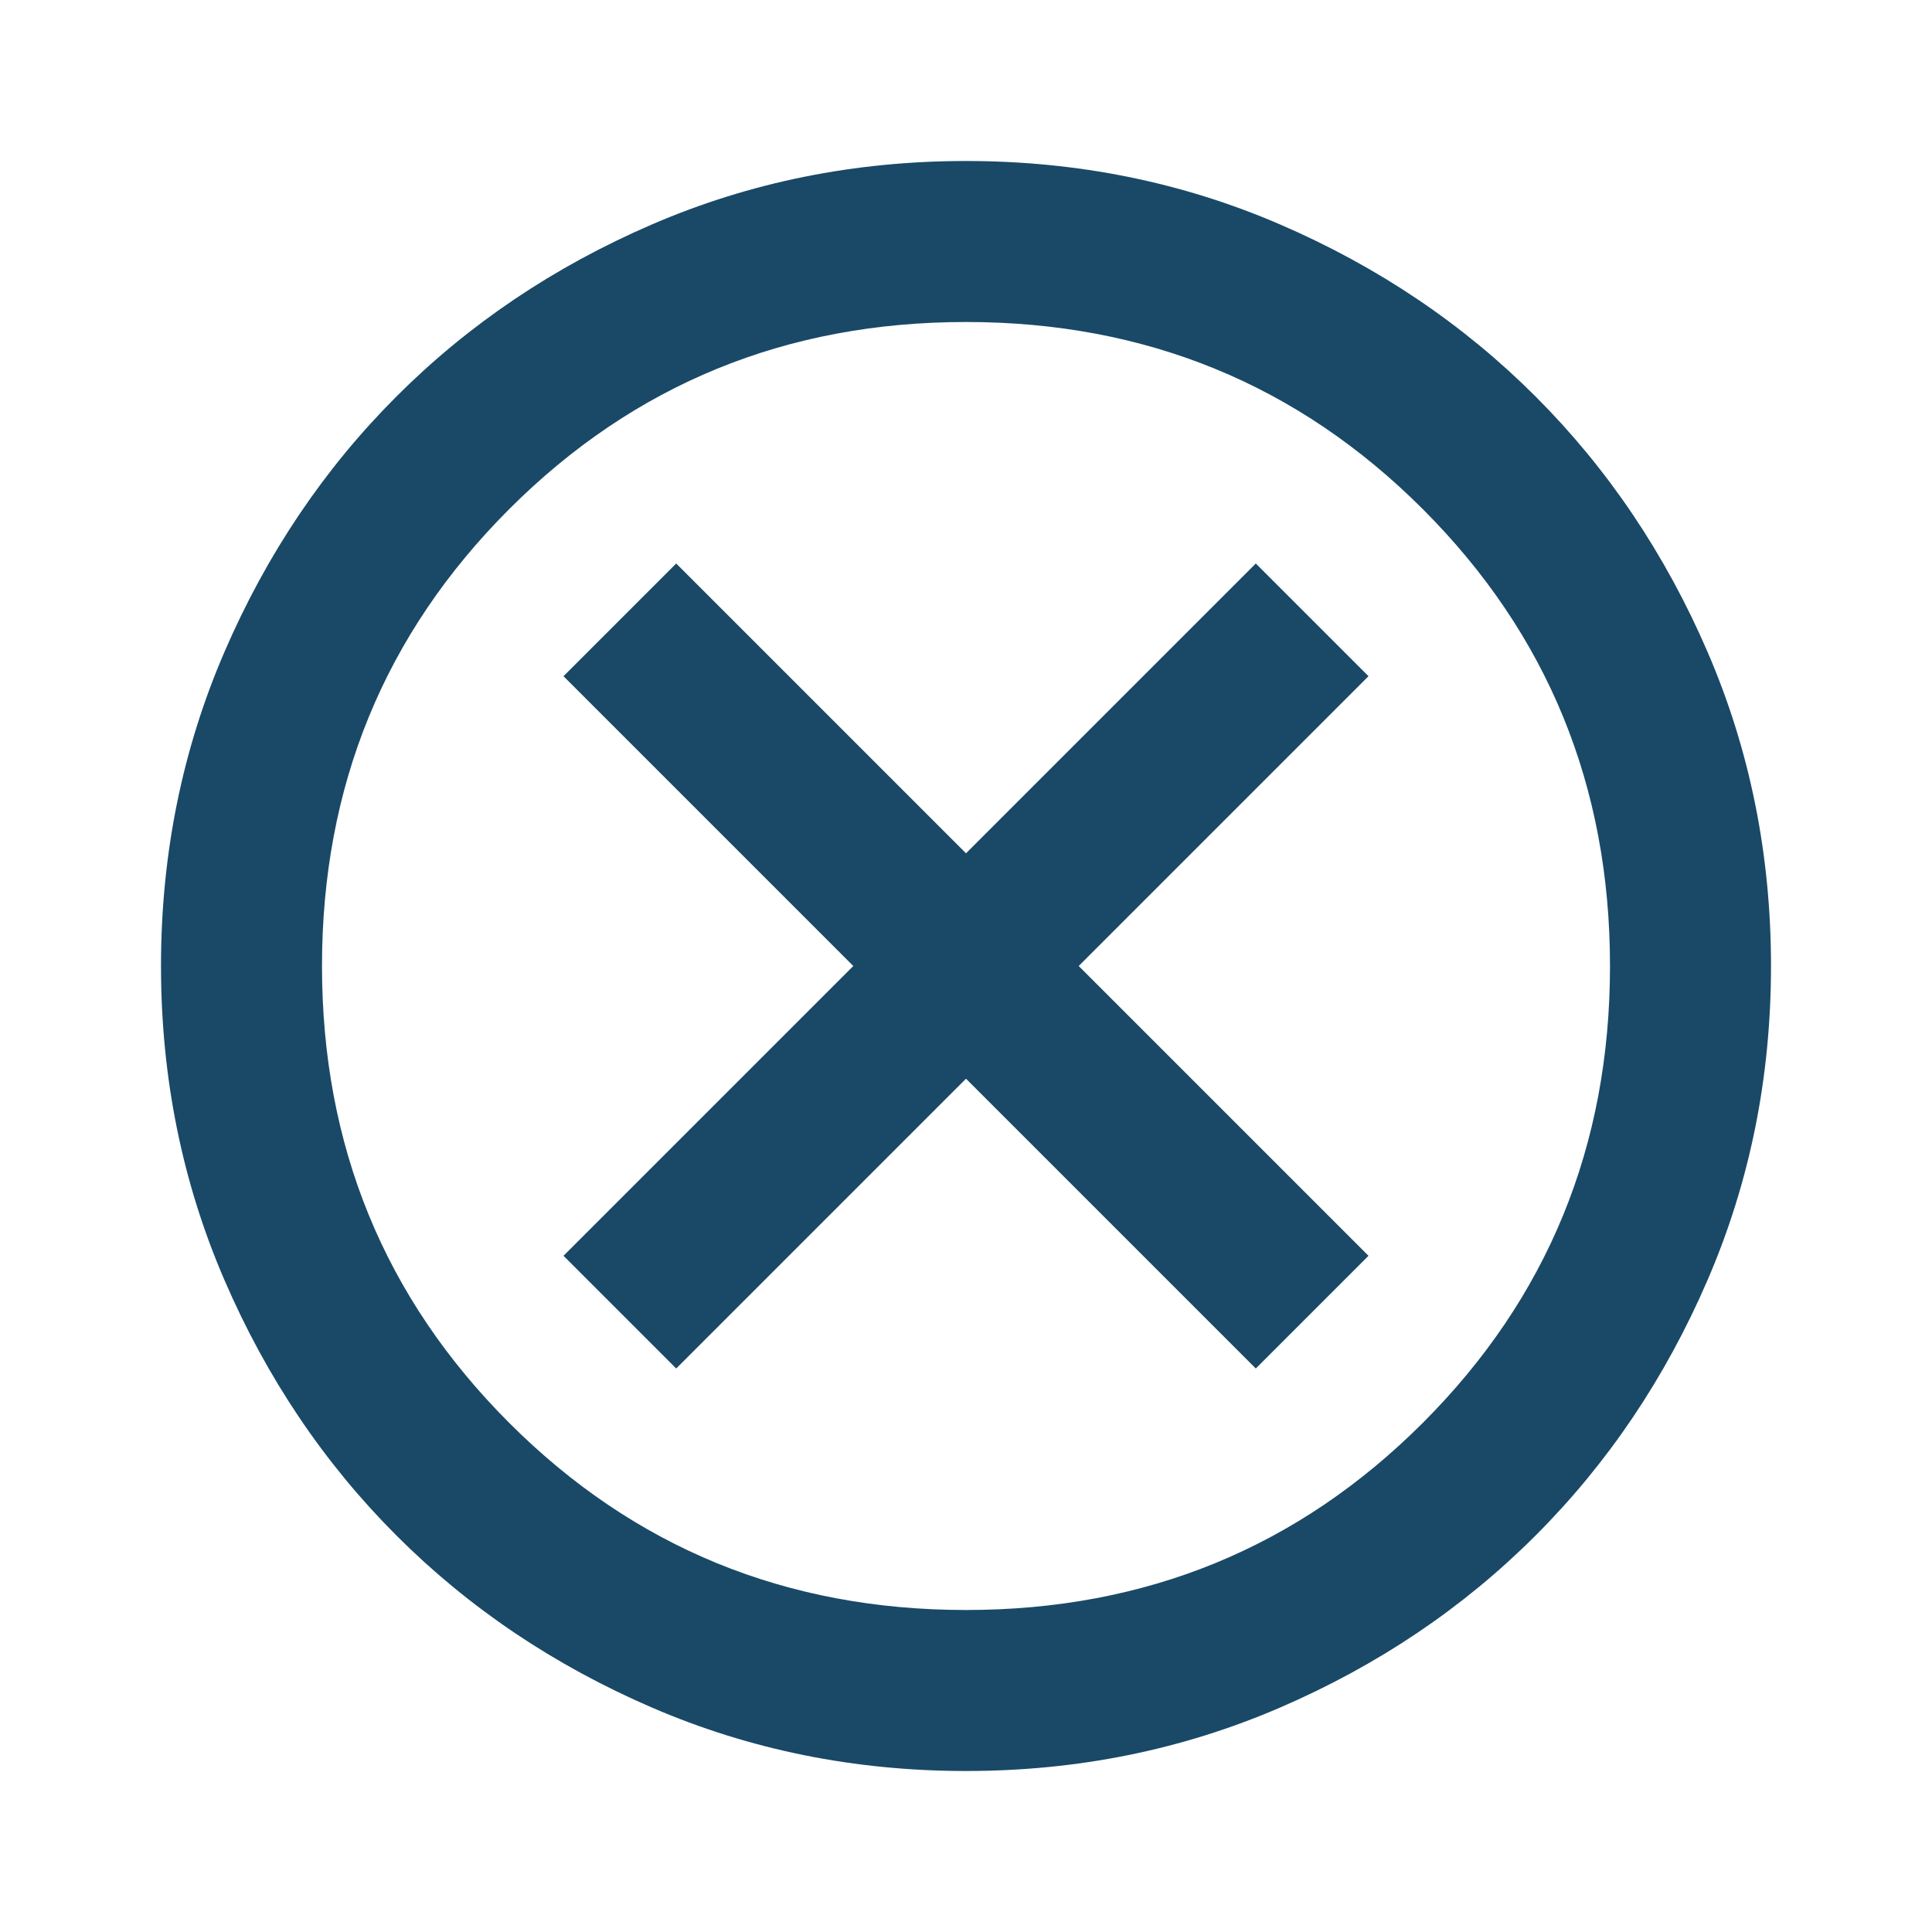
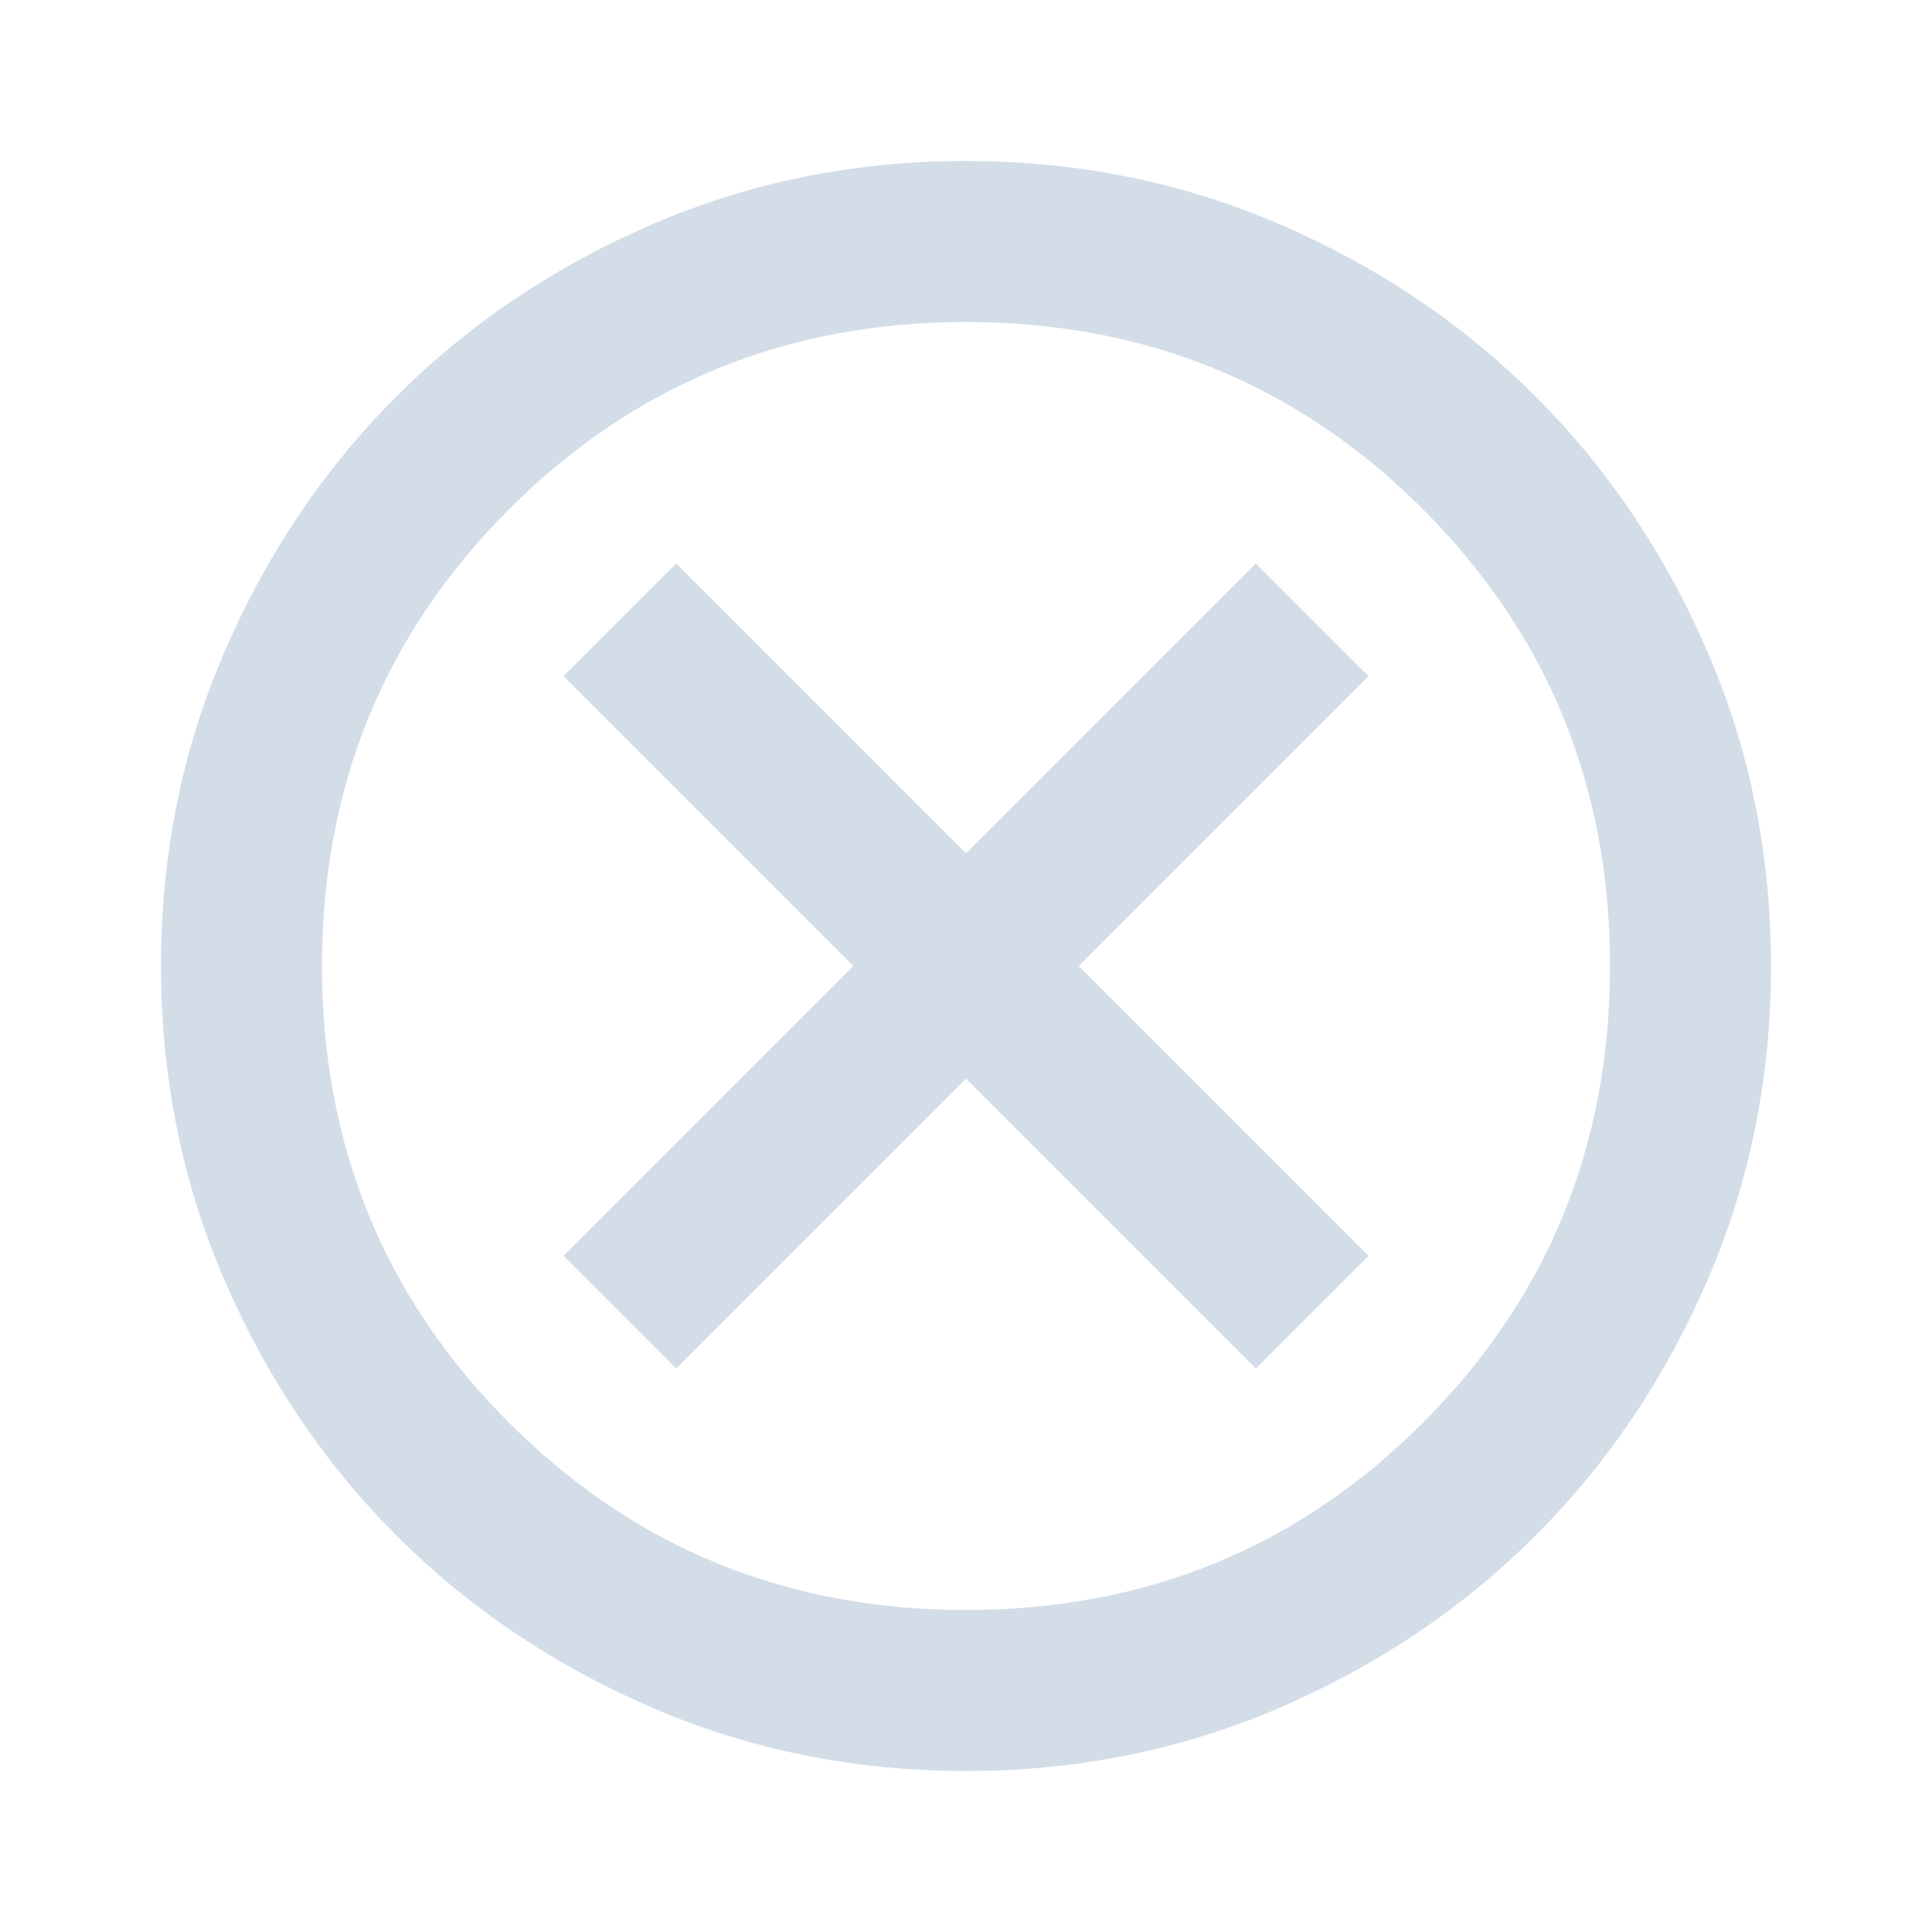
- <svg xmlns="http://www.w3.org/2000/svg" height="24px" viewBox="0 -960 960 960" width="24px" fill="#194967">
+ <svg xmlns="http://www.w3.org/2000/svg" height="24px" viewBox="0 -960 960 960" width="24px" fill="#D2DDE8">
  <path d="m336-280 144-144 144 144 56-56-144-144 144-144-56-56-144 144-144-144-56 56 144 144-144 144 56 56ZM480-80q-83 0-156-31.5T197-197q-54-54-85.5-127T80-480q0-83 31.5-156T197-763q54-54 127-85.5T480-880q83 0 156 31.5T763-763q54 54 85.5 127T880-480q0 83-31.5 156T763-197q-54 54-127 85.5T480-80Zm0-80q134 0 227-93t93-227q0-134-93-227t-227-93q-134 0-227 93t-93 227q0 134 93 227t227 93Zm0-320Z" />
</svg>
